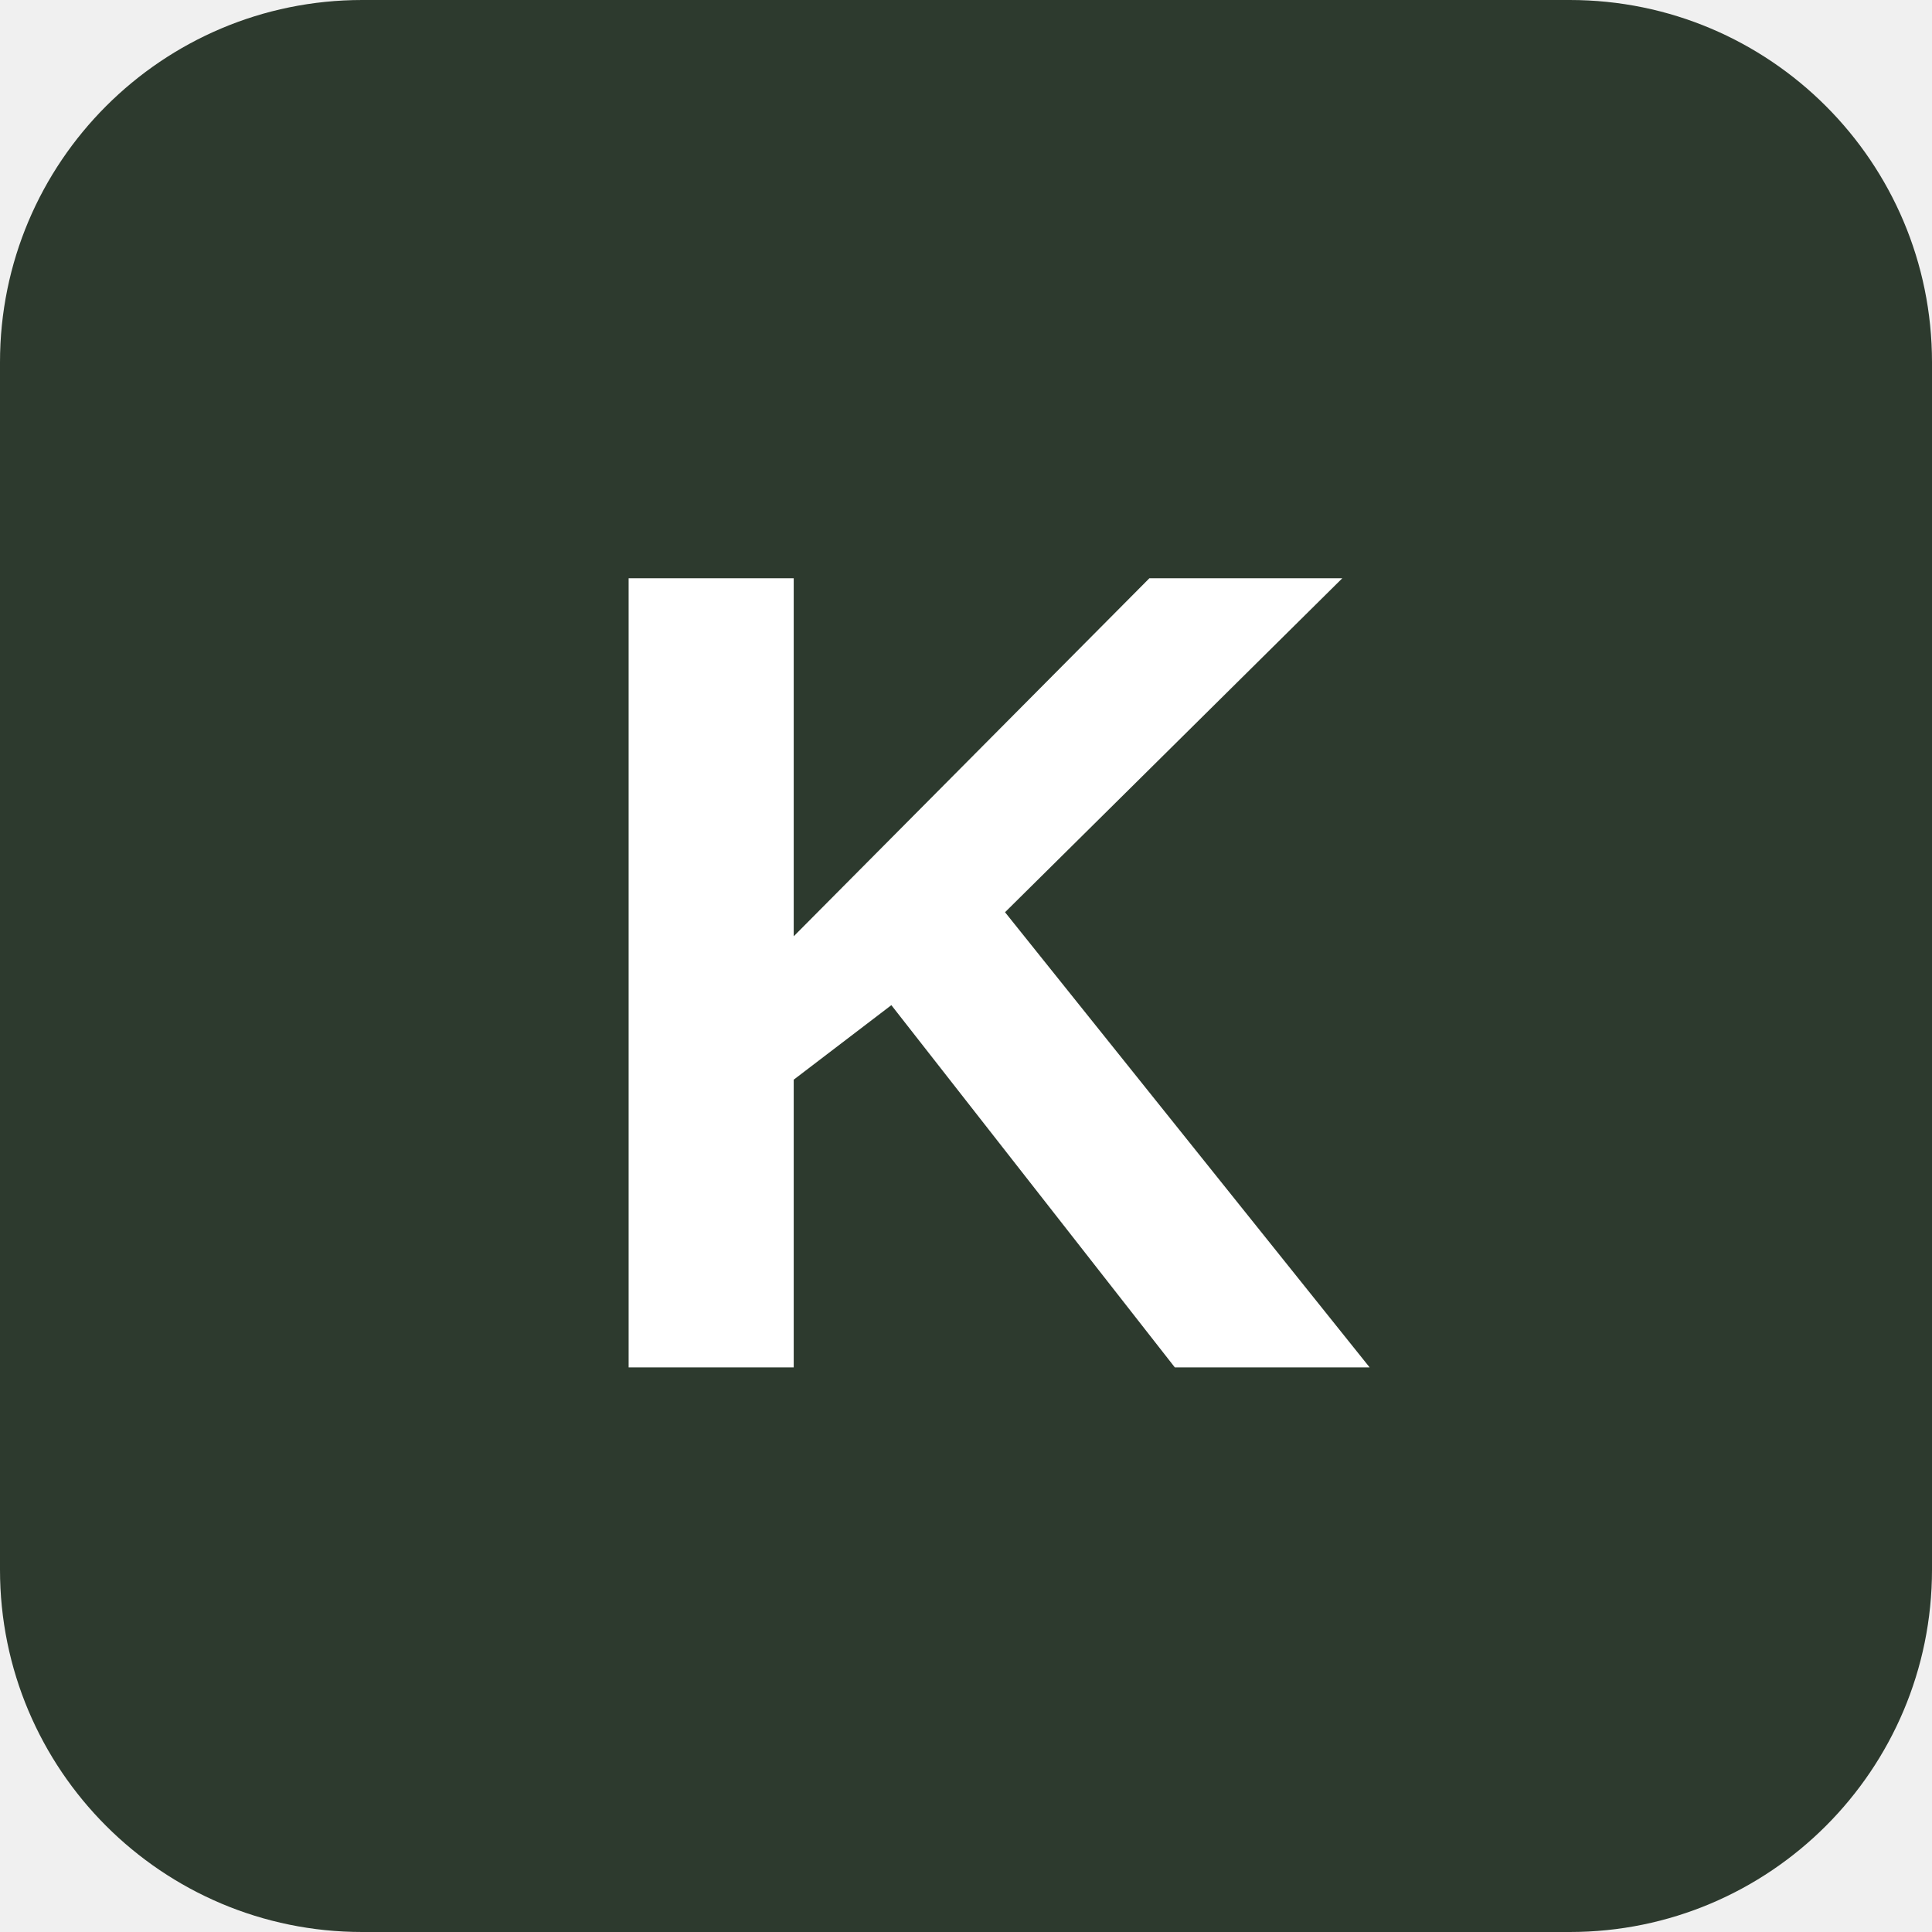
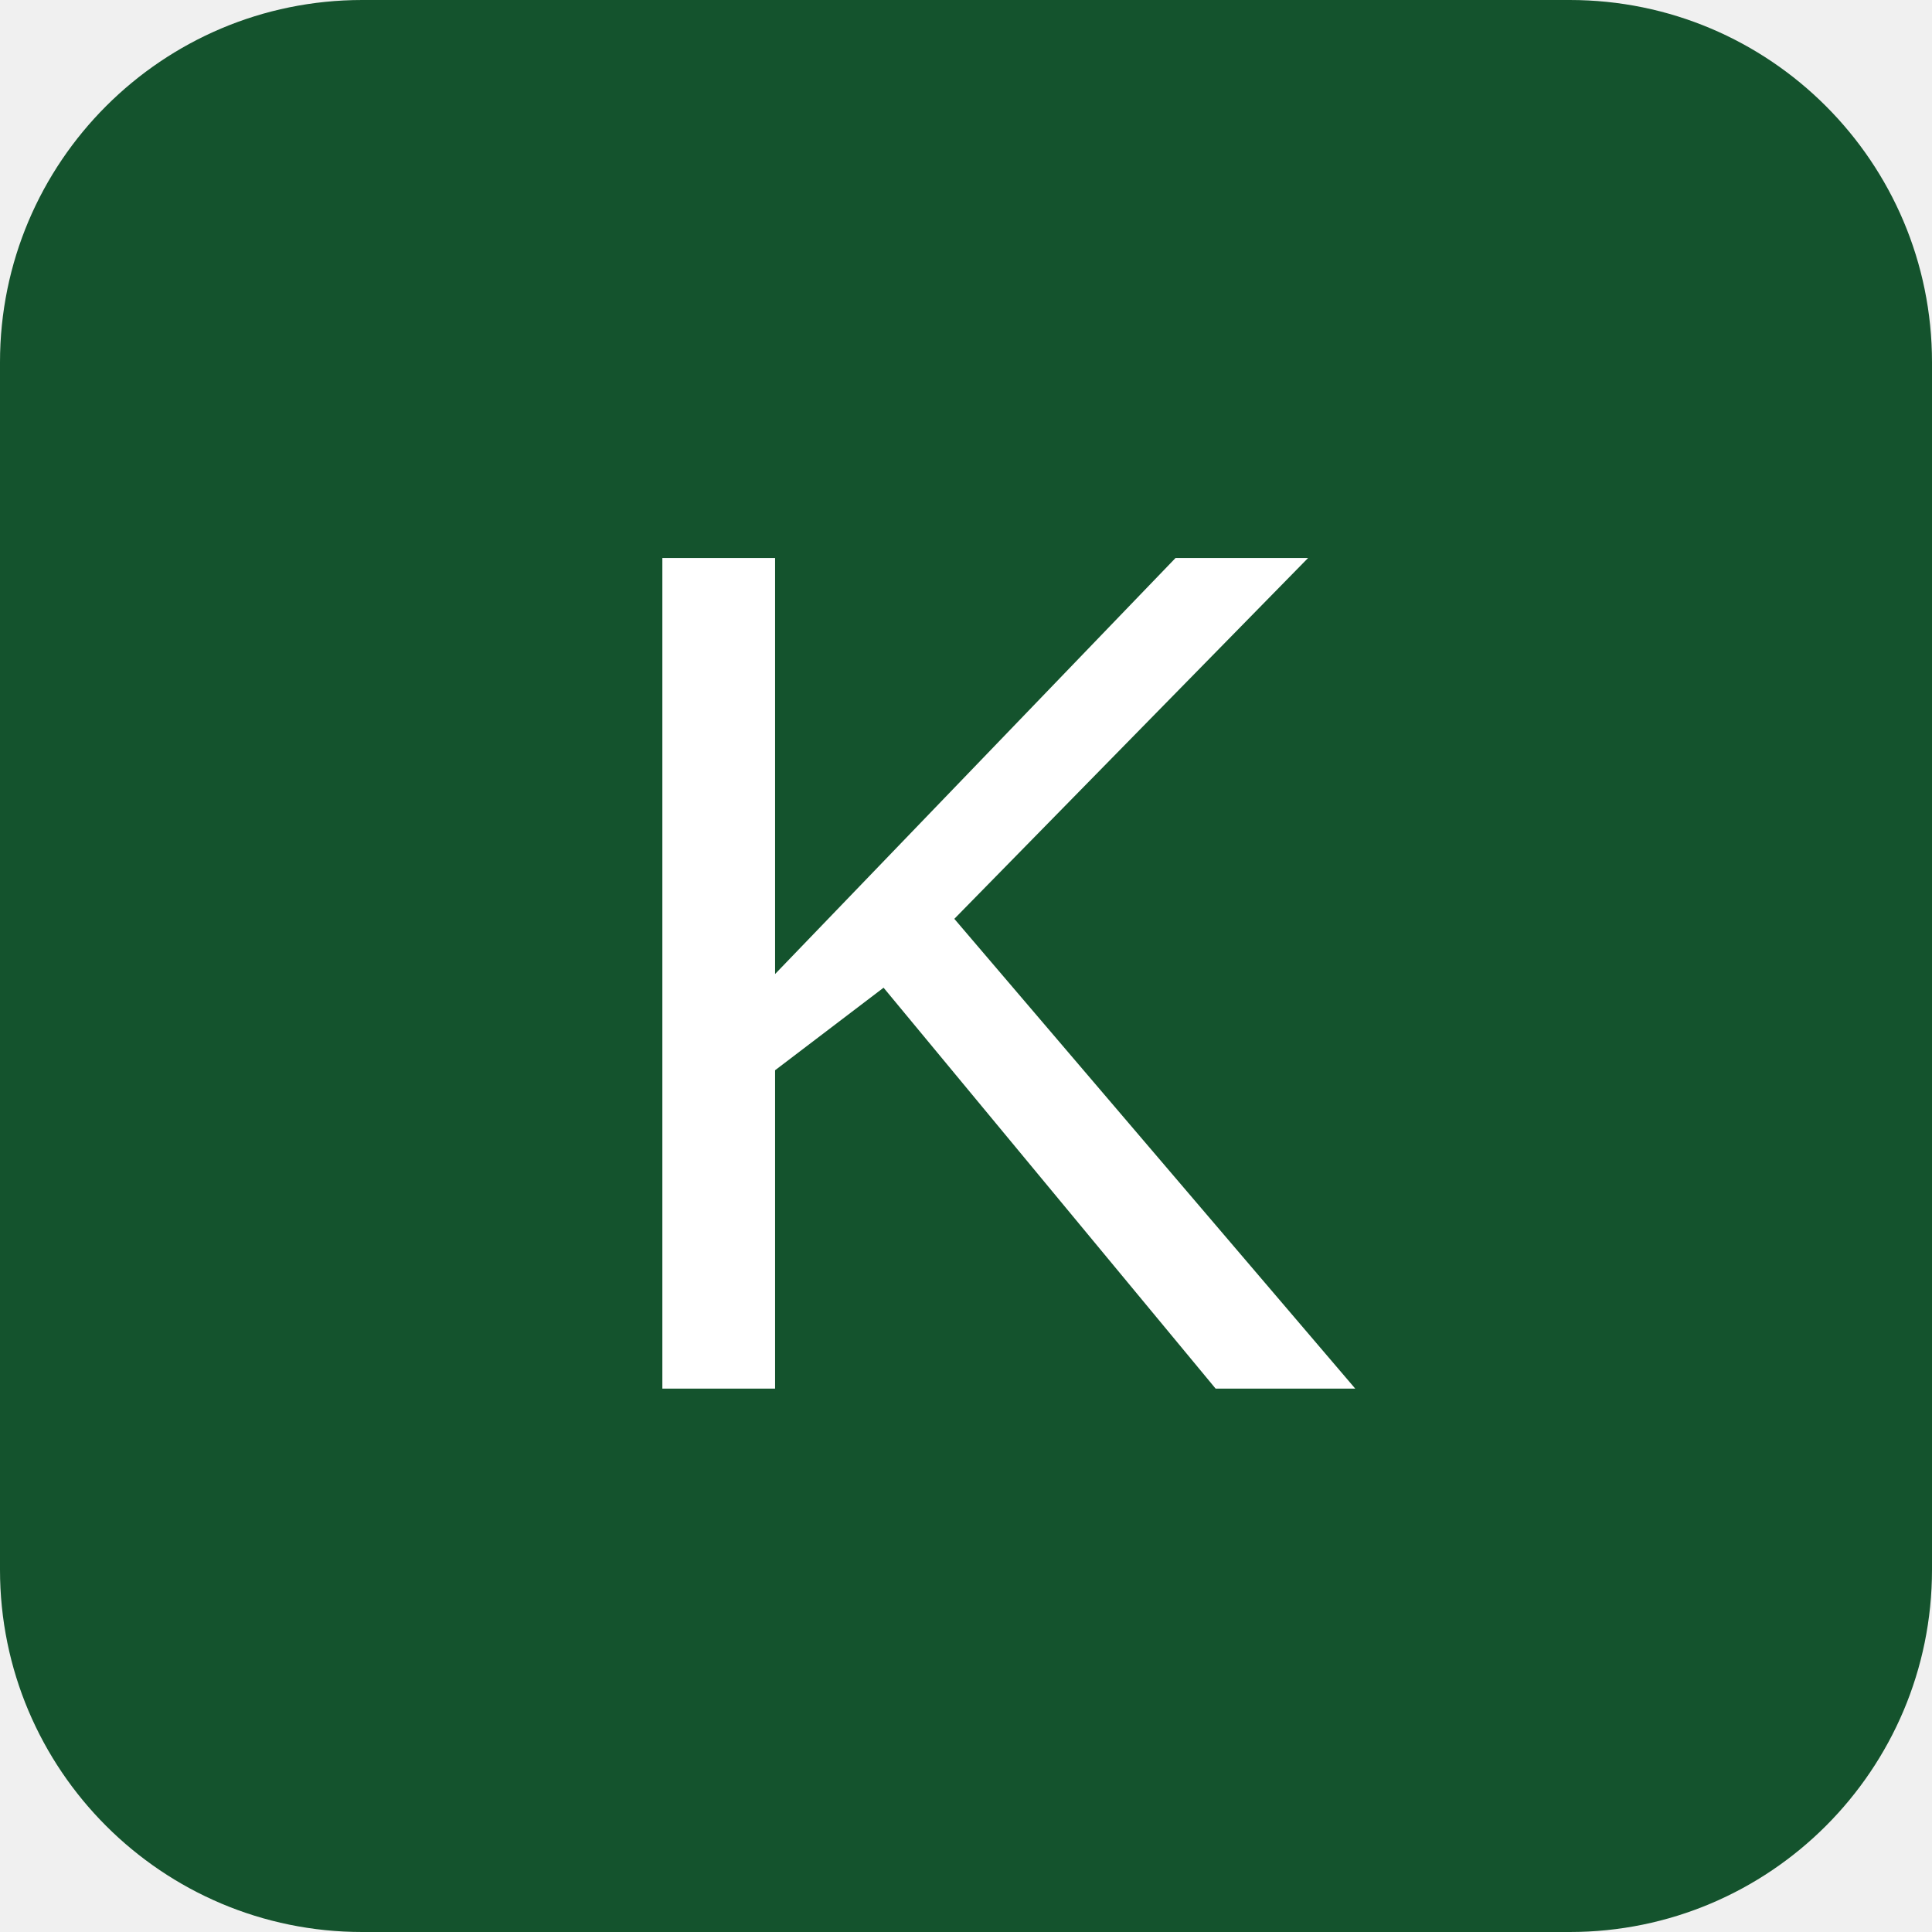
<svg xmlns="http://www.w3.org/2000/svg" viewBox="0 0 64 64">
-   <rect width="64" height="64" rx="12" fill="#2d3a2e" />
-   <text x="50%" y="50%" text-anchor="middle" dy=".35em" font-size="38" font-family="Arial, Helvetica, sans-serif" font-weight="bold" fill="#fff">K</text>
+   <rect width="64" height="64" rx="12" fill="#14532d" />
+   <text x="50%" y="50%" text-anchor="middle" dy=".35em" font-size="40" font-family="Arial, sans-serif" fill="white">K</text>
</svg>
